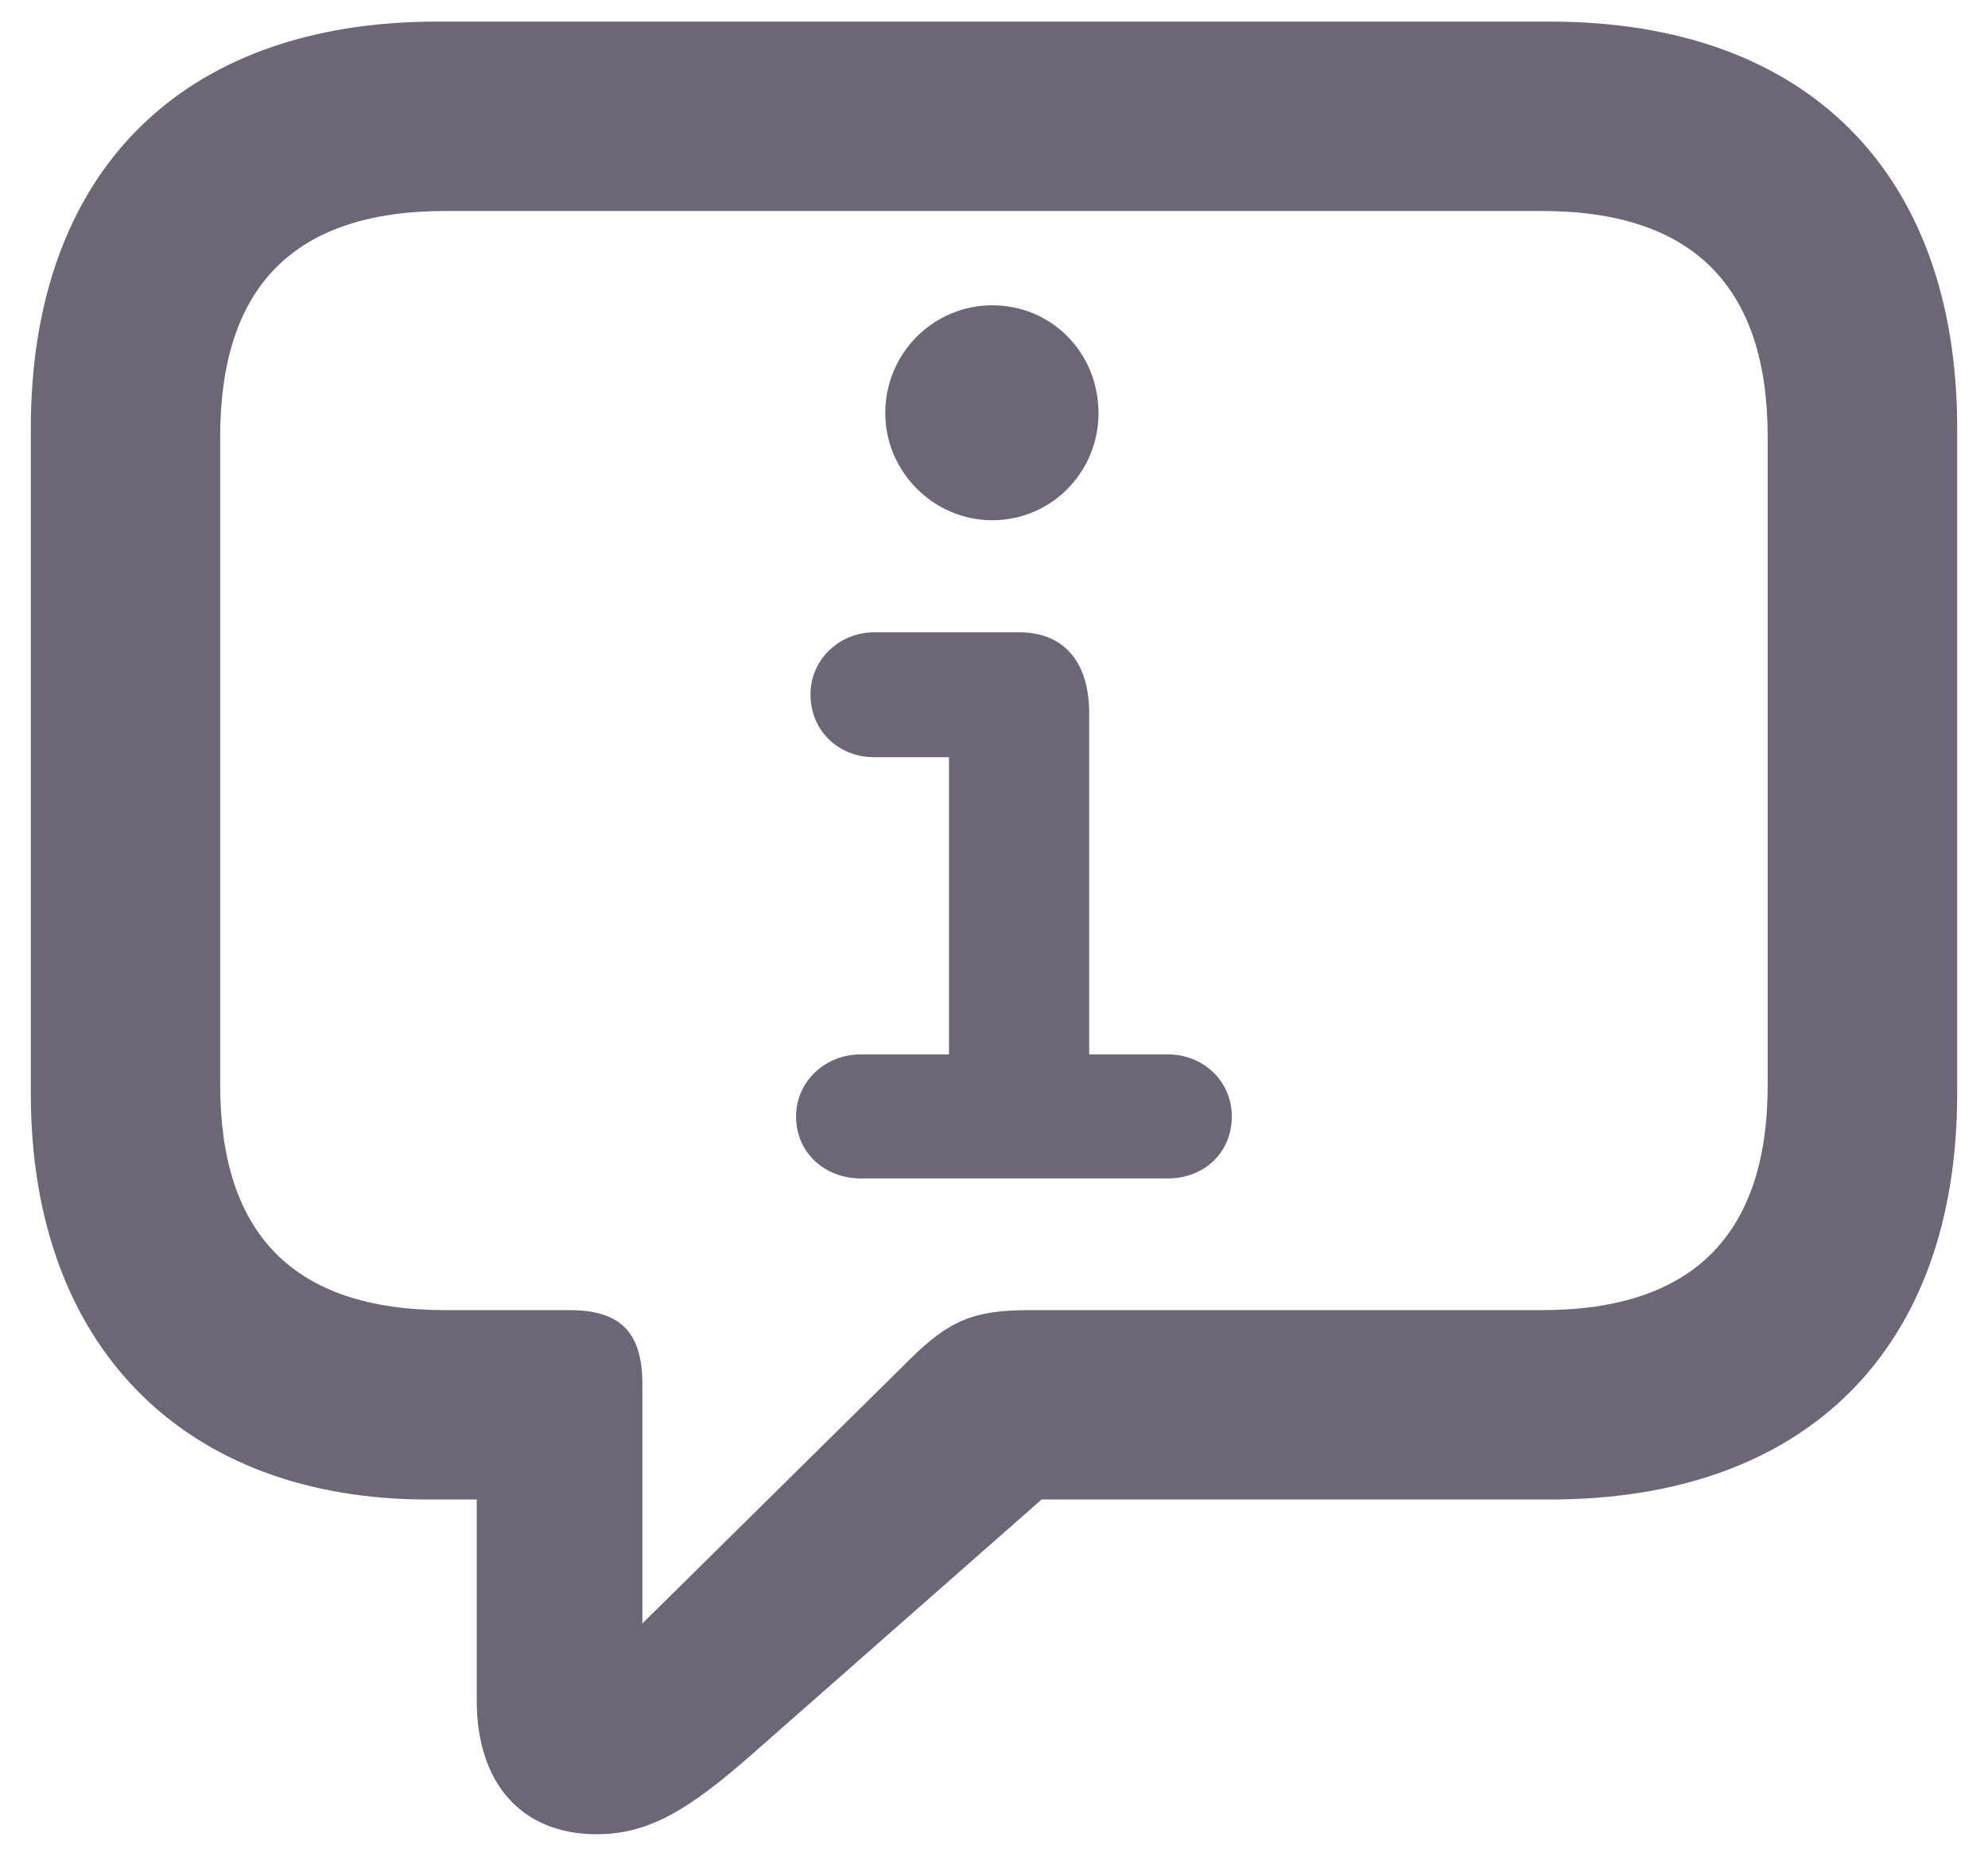
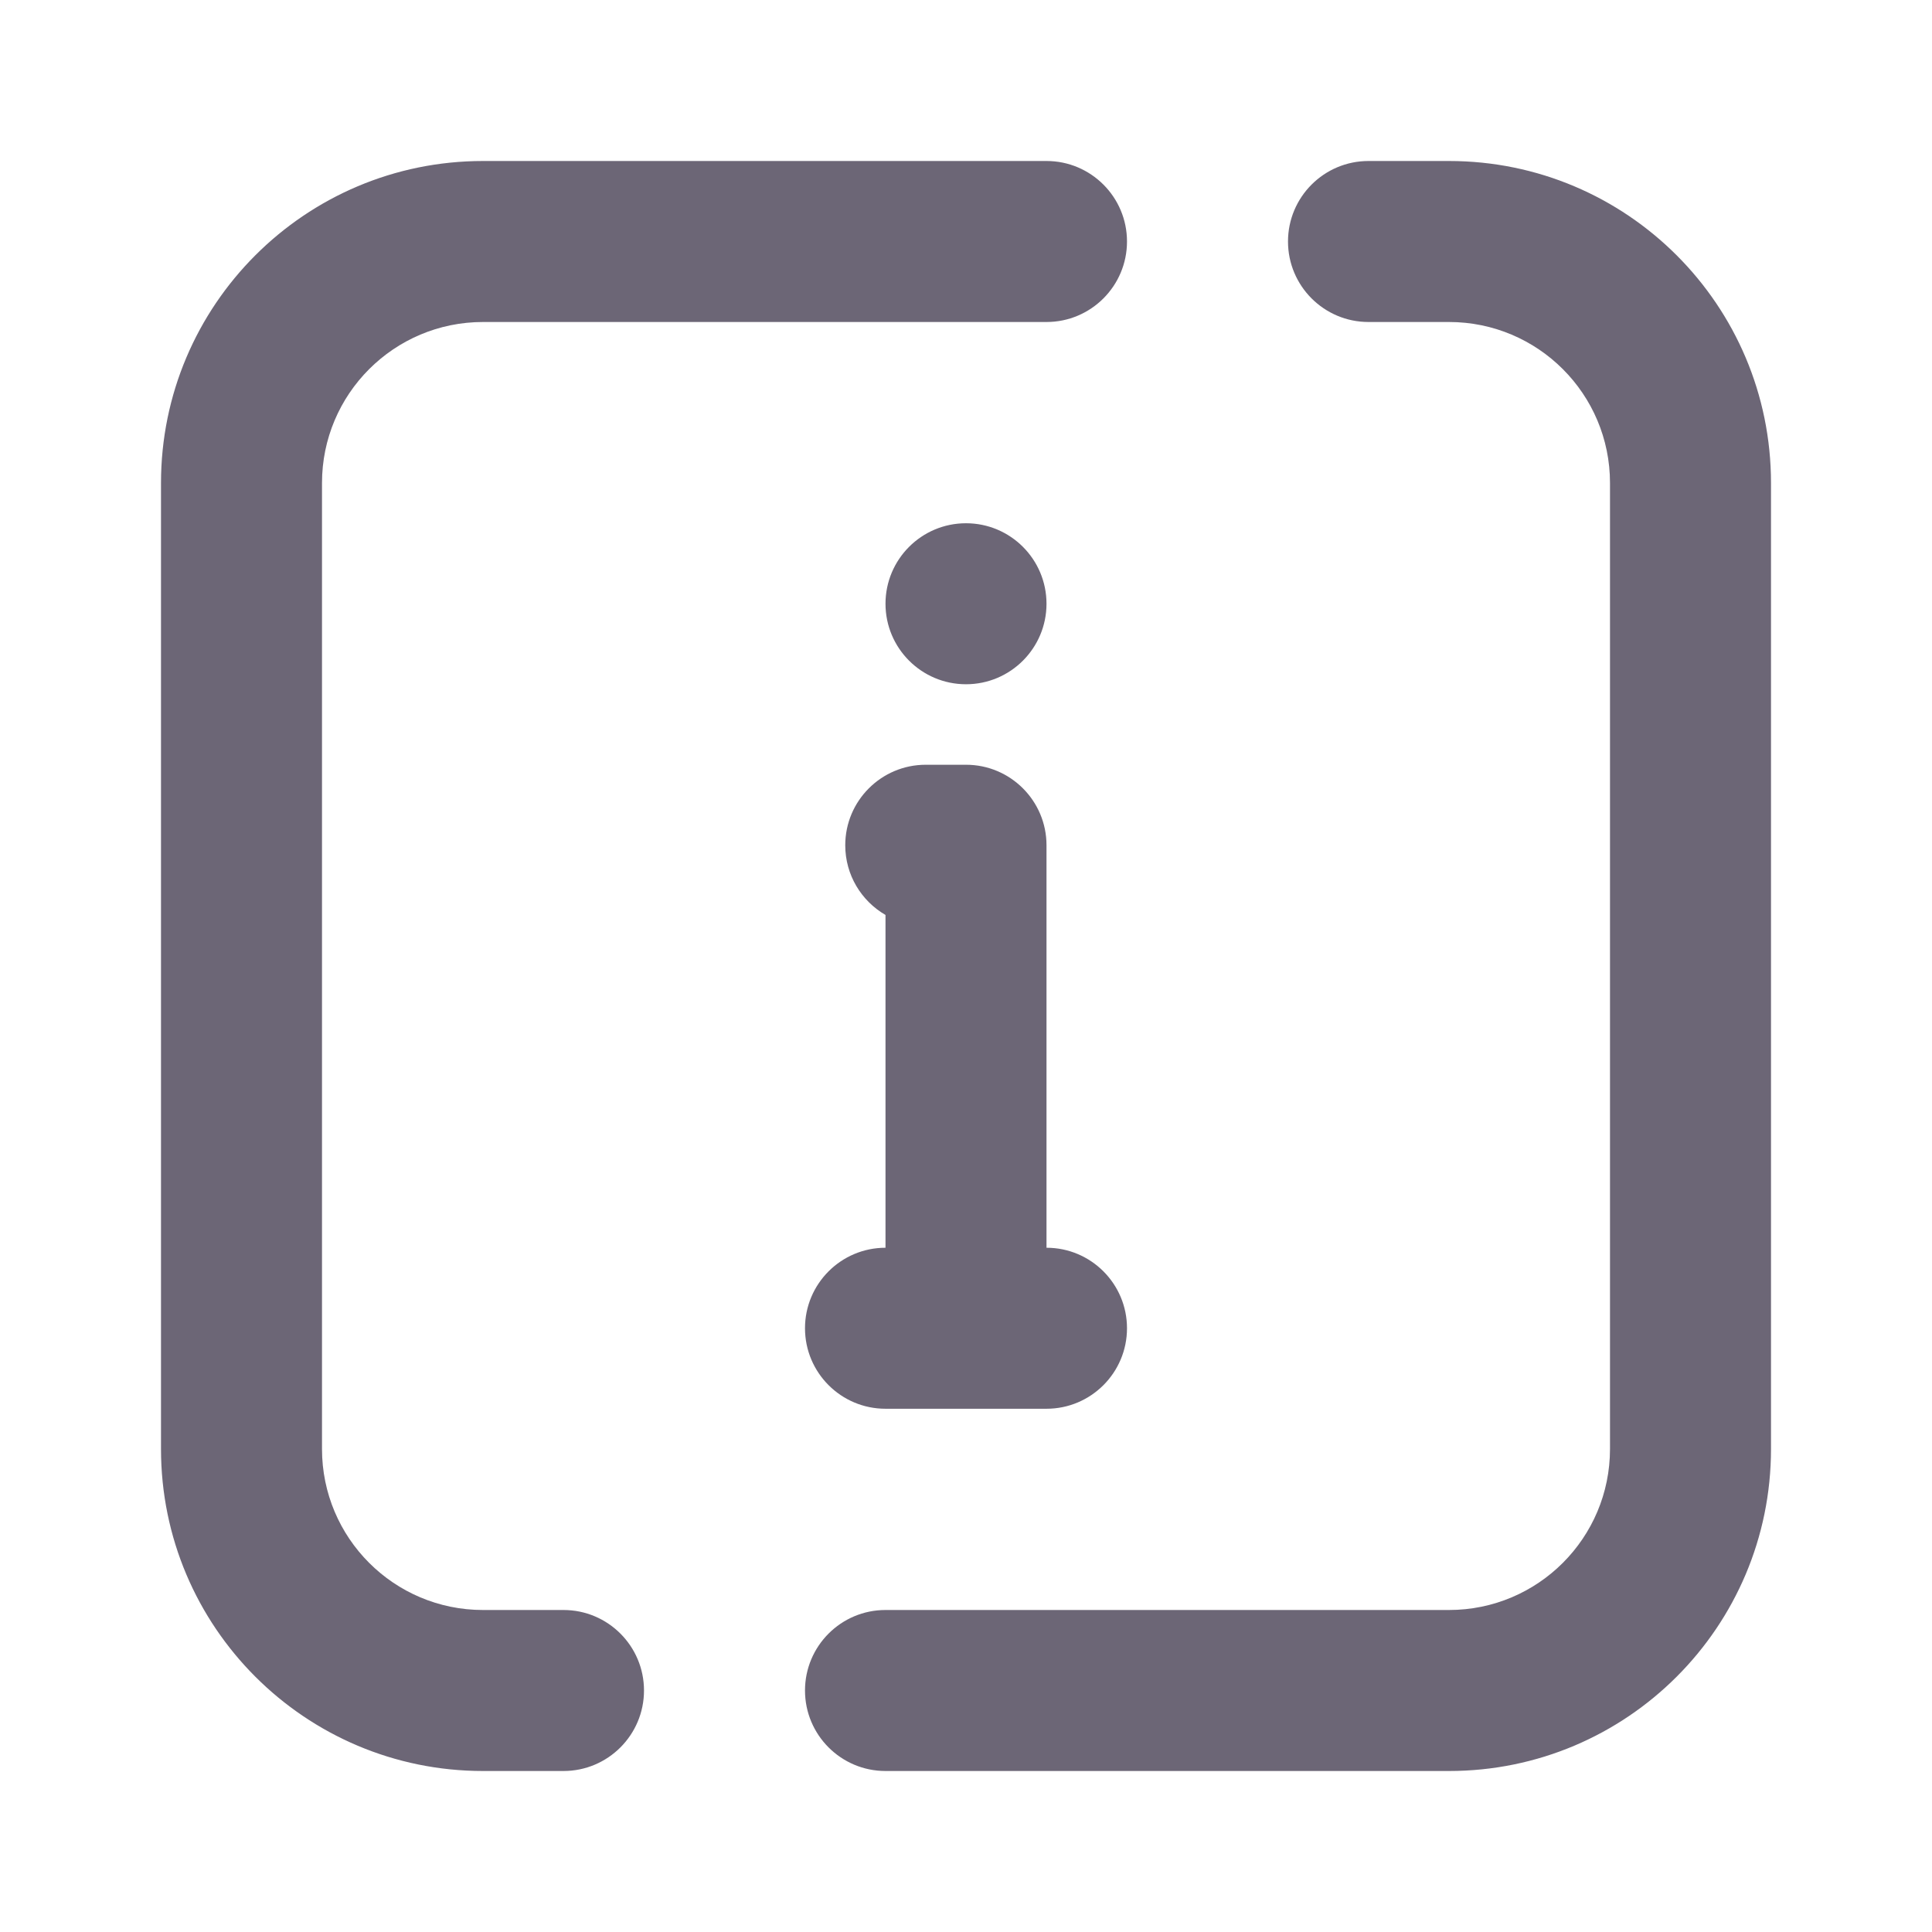
- <svg xmlns="http://www.w3.org/2000/svg" width="16" height="15" viewBox="0 0 16 15" fill="none">
-   <path d="M4.801 14.762C4.199 14.762 3.837 14.352 3.837 13.688V12.068H3.44C1.499 12.068 0.248 10.852 0.248 8.801V3.448C0.248 1.397 1.451 0.174 3.516 0.174H12.477C14.549 0.174 15.752 1.397 15.752 3.448V8.801C15.752 10.845 14.549 12.068 12.477 12.068H8.383L6.052 14.119C5.539 14.57 5.218 14.762 4.801 14.762ZM5.17 13.066L7.323 10.94C7.638 10.626 7.843 10.544 8.28 10.544H12.409C13.633 10.544 14.227 9.929 14.227 8.732V3.517C14.227 2.313 13.633 1.698 12.409 1.698H3.584C2.36 1.698 1.772 2.313 1.772 3.517V8.732C1.772 9.929 2.36 10.544 3.584 10.544H4.582C4.979 10.544 5.17 10.708 5.17 11.139V13.066ZM7.986 4.187C7.515 4.187 7.125 3.797 7.125 3.325C7.125 2.84 7.515 2.457 7.986 2.457C8.465 2.457 8.841 2.84 8.841 3.325C8.841 3.797 8.465 4.187 7.986 4.187ZM6.927 9.484C6.64 9.484 6.407 9.279 6.407 8.985C6.407 8.705 6.64 8.486 6.927 8.486H7.638V6.094H7.036C6.749 6.094 6.523 5.882 6.523 5.588C6.523 5.314 6.749 5.089 7.036 5.089H8.205C8.574 5.089 8.766 5.342 8.766 5.738V8.486H9.401C9.688 8.486 9.914 8.705 9.914 8.985C9.914 9.279 9.688 9.484 9.401 9.484H6.927Z" fill="#6C6676" />
+ <svg xmlns="http://www.w3.org/2000/svg" width="24" height="24" viewBox="0 0 24 24" fill="none">
+   <path fill-rule="evenodd" clip-rule="evenodd" d="M6 2C3.791 2 2 3.791 2 6V18C2 20.209 3.791 22 6 22H7C7.552 22 8 21.552 8 21C8 20.448 7.552 20 7 20H6C4.895 20 4 19.105 4 18V6C4 4.895 4.895 4 6 4H13C13.552 4 14 3.552 14 3C14 2.448 13.552 2 13 2H6ZM17 2C16.448 2 16 2.448 16 3C16 3.552 16.448 4 17 4H18C19.105 4 20 4.895 20 6V18C20 19.105 19.105 20 18 20H11C10.448 20 10 20.448 10 21C10 21.552 10.448 22 11 22H18C20.209 22 22 20.209 22 18V6C22 3.791 20.209 2 18 2H17ZM11.5 9.5C10.948 9.5 10.5 9.948 10.5 10.5C10.5 10.87 10.701 11.193 11 11.366V15.5C10.448 15.5 10 15.948 10 16.5C10 17.052 10.448 17.5 11 17.5H12H13C13.552 17.5 14 17.052 14 16.5C14 15.948 13.552 15.5 13 15.5V10.5C13 9.948 12.552 9.5 12 9.5H11.5ZM12 8.5C12.552 8.5 13 8.052 13 7.5C13 6.948 12.552 6.5 12 6.5C11.448 6.5 11 6.948 11 7.5C11 8.052 11.448 8.5 12 8.5Z" fill="#6C6676" />
</svg>
